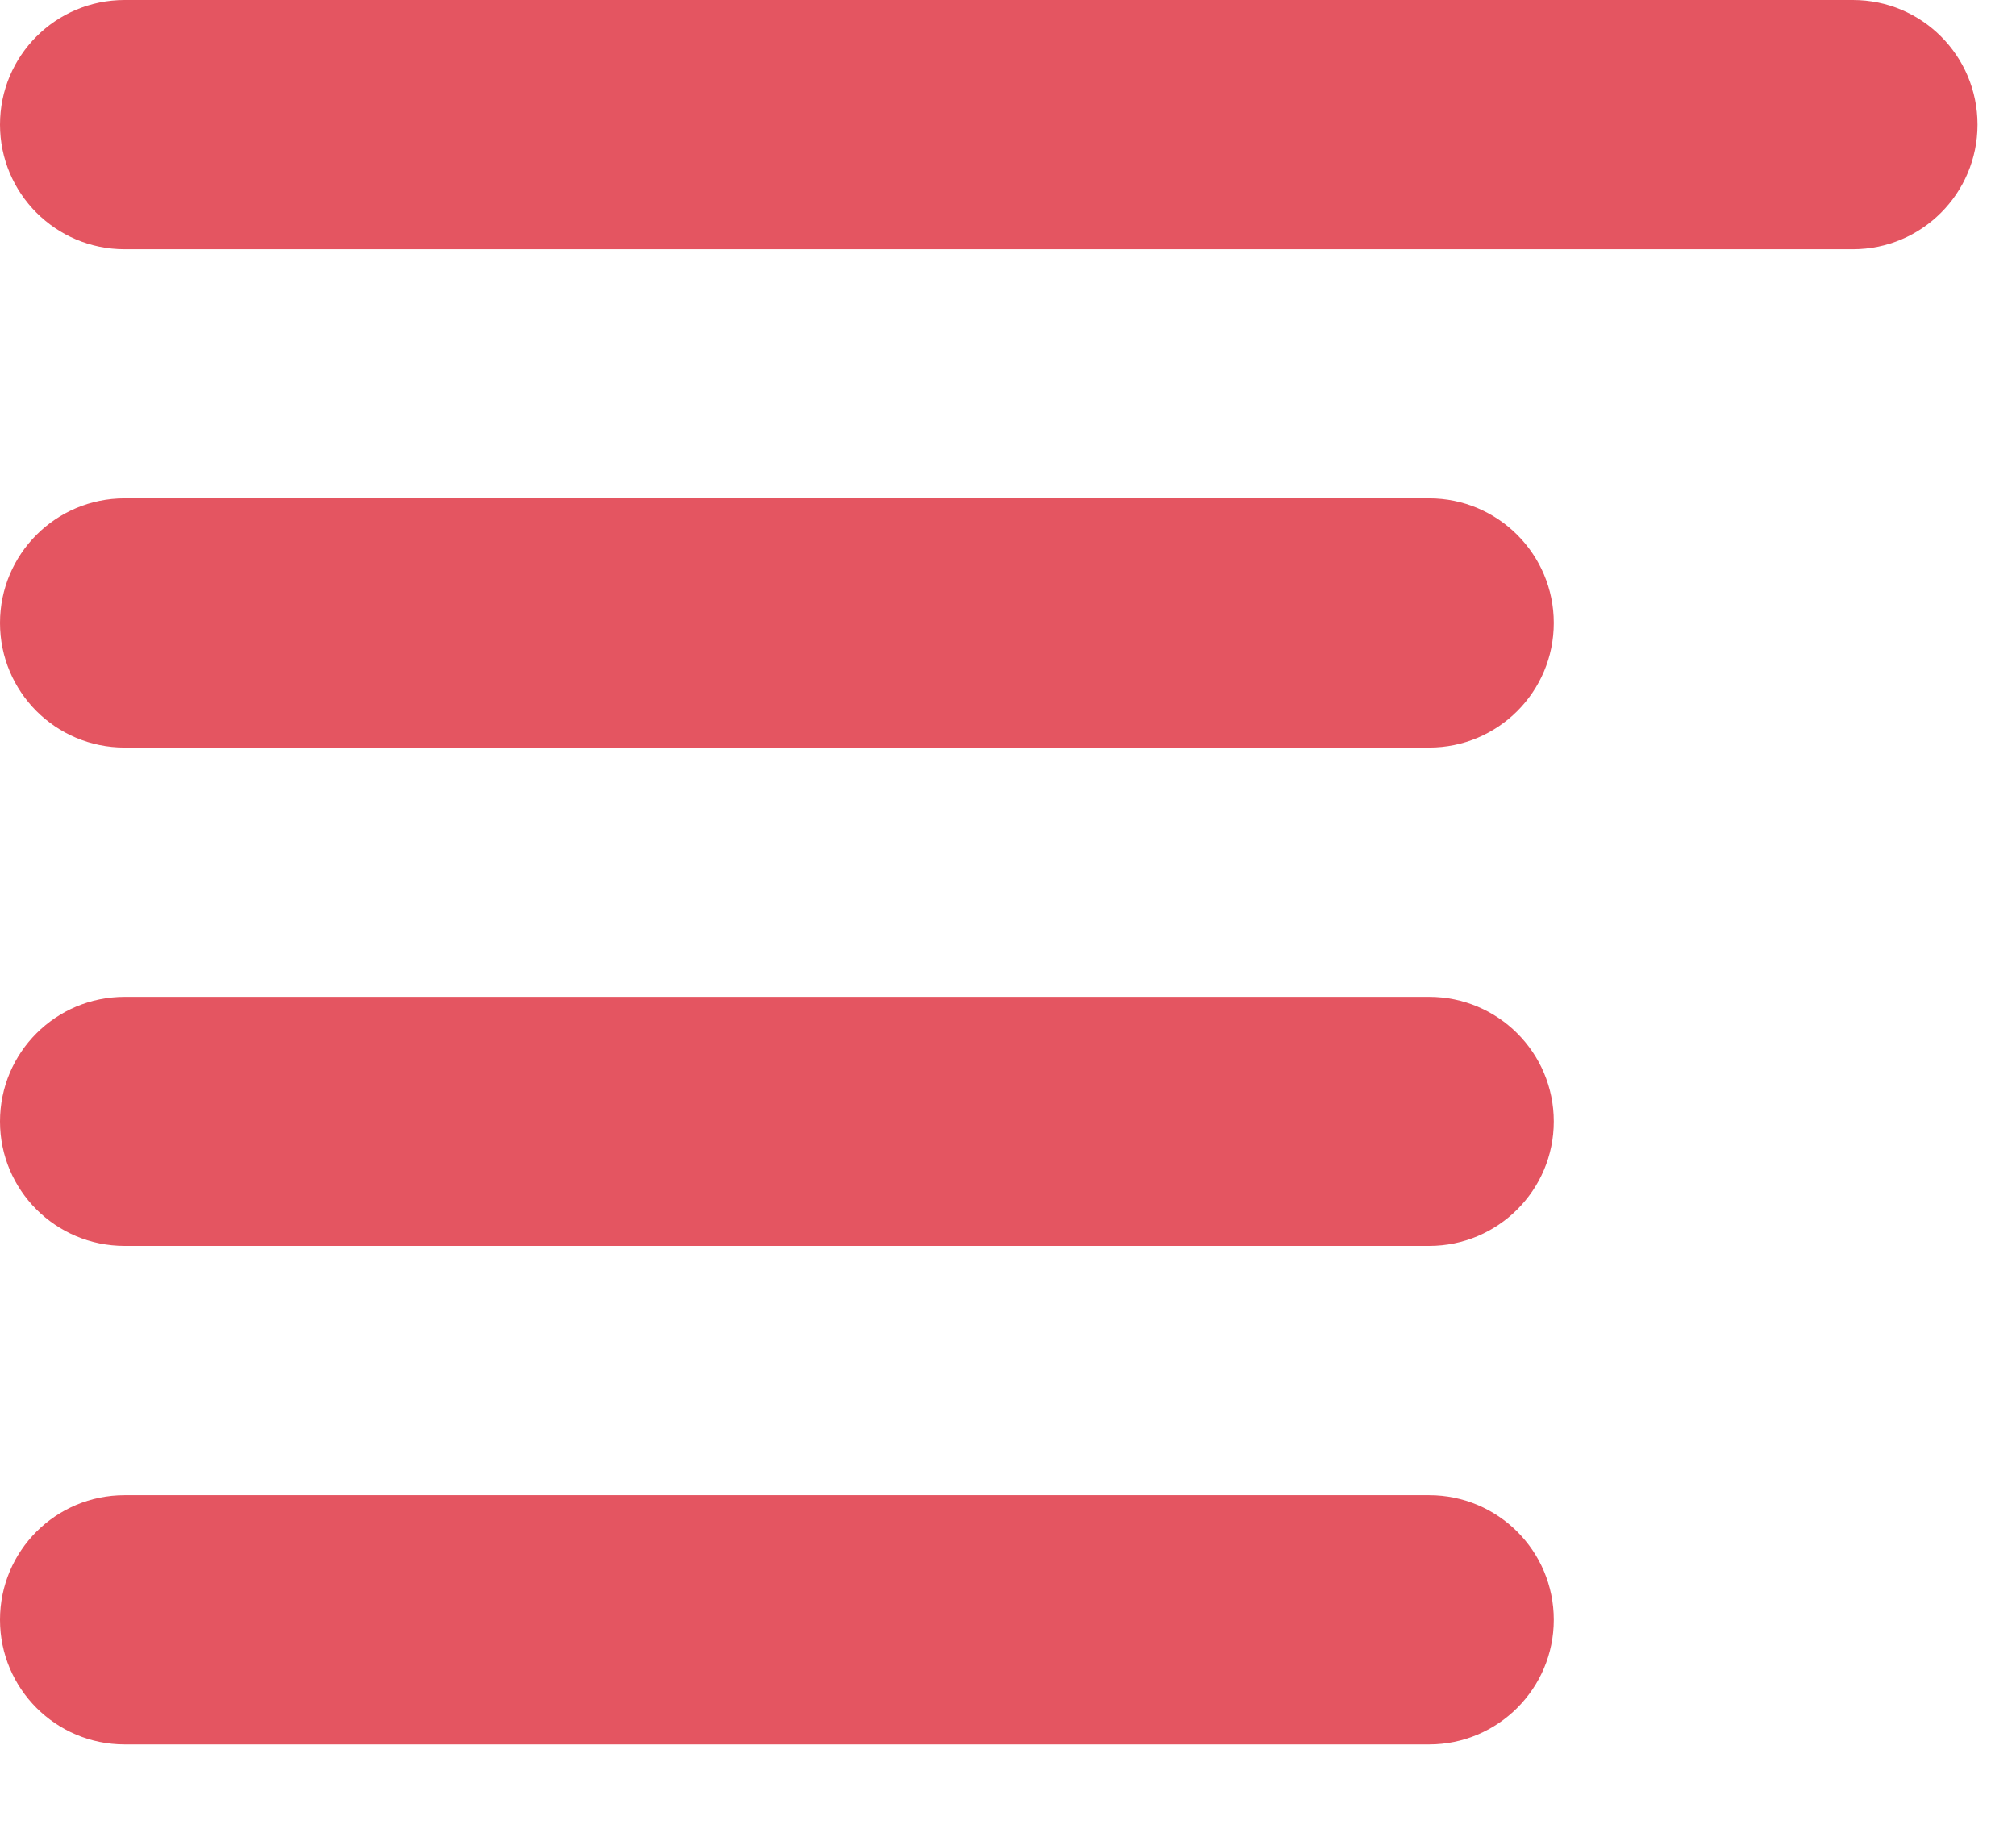
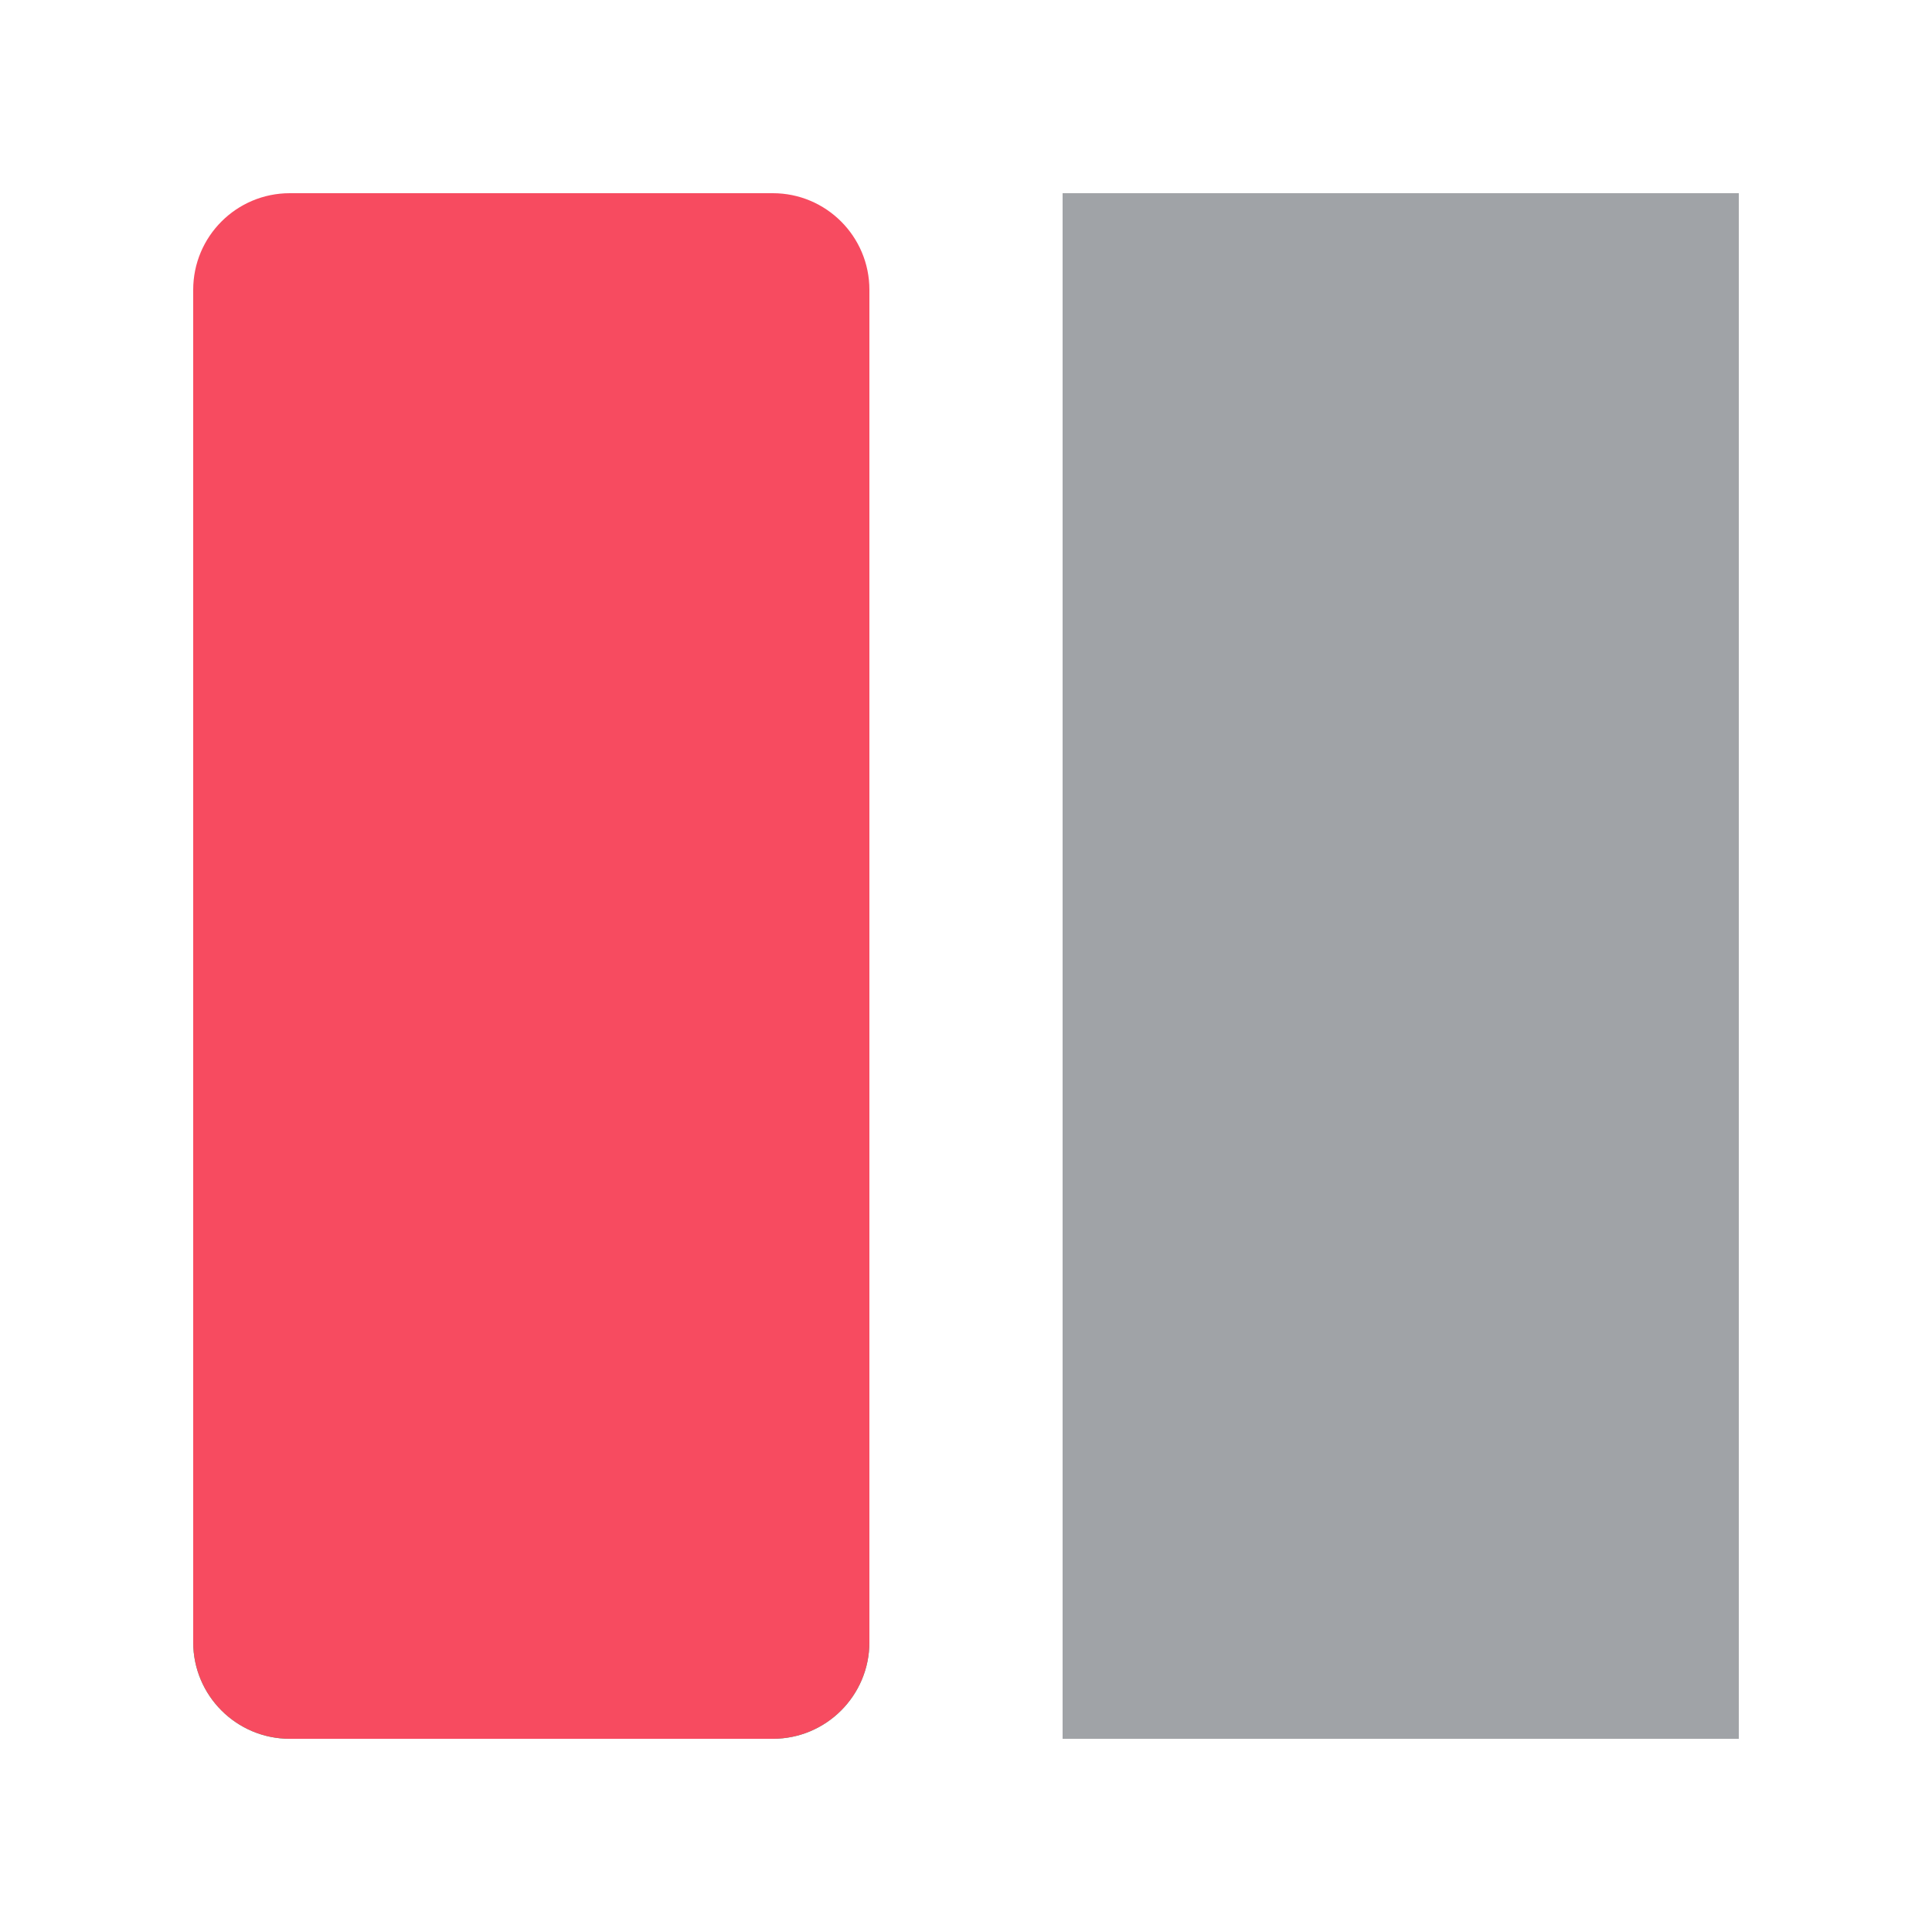
- <svg xmlns="http://www.w3.org/2000/svg" width="11" height="10" viewBox="0 0 11 10" fill="none">
-   <path fill-rule="evenodd" clip-rule="evenodd" d="M10.79 0.68C10.79 1.055 10.486 1.36 10.11 1.36H0.68C0.304 1.36 0 1.055 0 0.68C0 0.304 0.304 0 0.68 0H10.11C10.486 0 10.79 0.304 10.79 0.68Z" fill="#E45561" />
-   <path fill-rule="evenodd" clip-rule="evenodd" d="M8.478 3.399C8.478 3.775 8.173 4.079 7.798 4.079H0.68C0.304 4.079 0 3.775 0 3.399C0 3.024 0.304 2.719 0.68 2.719H7.798C8.173 2.719 8.478 3.024 8.478 3.399Z" fill="#E45561" />
-   <path fill-rule="evenodd" clip-rule="evenodd" d="M8.478 6.119C8.478 6.494 8.173 6.798 7.798 6.798H0.68C0.304 6.798 0 6.494 0 6.119C0 5.743 0.304 5.439 0.68 5.439H7.798C8.173 5.439 8.478 5.743 8.478 6.119Z" fill="#E45561" />
-   <path fill-rule="evenodd" clip-rule="evenodd" d="M8.478 8.838C8.478 9.213 8.173 9.518 7.798 9.518H0.68C0.304 9.518 0 9.213 0 8.838C0 8.462 0.304 8.158 0.68 8.158H7.798C8.173 8.158 8.478 8.462 8.478 8.838Z" fill="#E45561" />
+ <svg xmlns="http://www.w3.org/2000/svg" width="20" height="20" viewBox="0 0 20 20" fill="none">
+   <rect width="20" height="20" fill="none" />
+   <rect x="11" y="2" width="7" height="16" fill="#A0A3A7" />
+   <rect x="2" y="11" width="7" height="7" rx="1" fill="#2BC287" />
+   <rect x="2" y="2" width="7" height="16" rx="1" fill="#F74B60" />
</svg>
